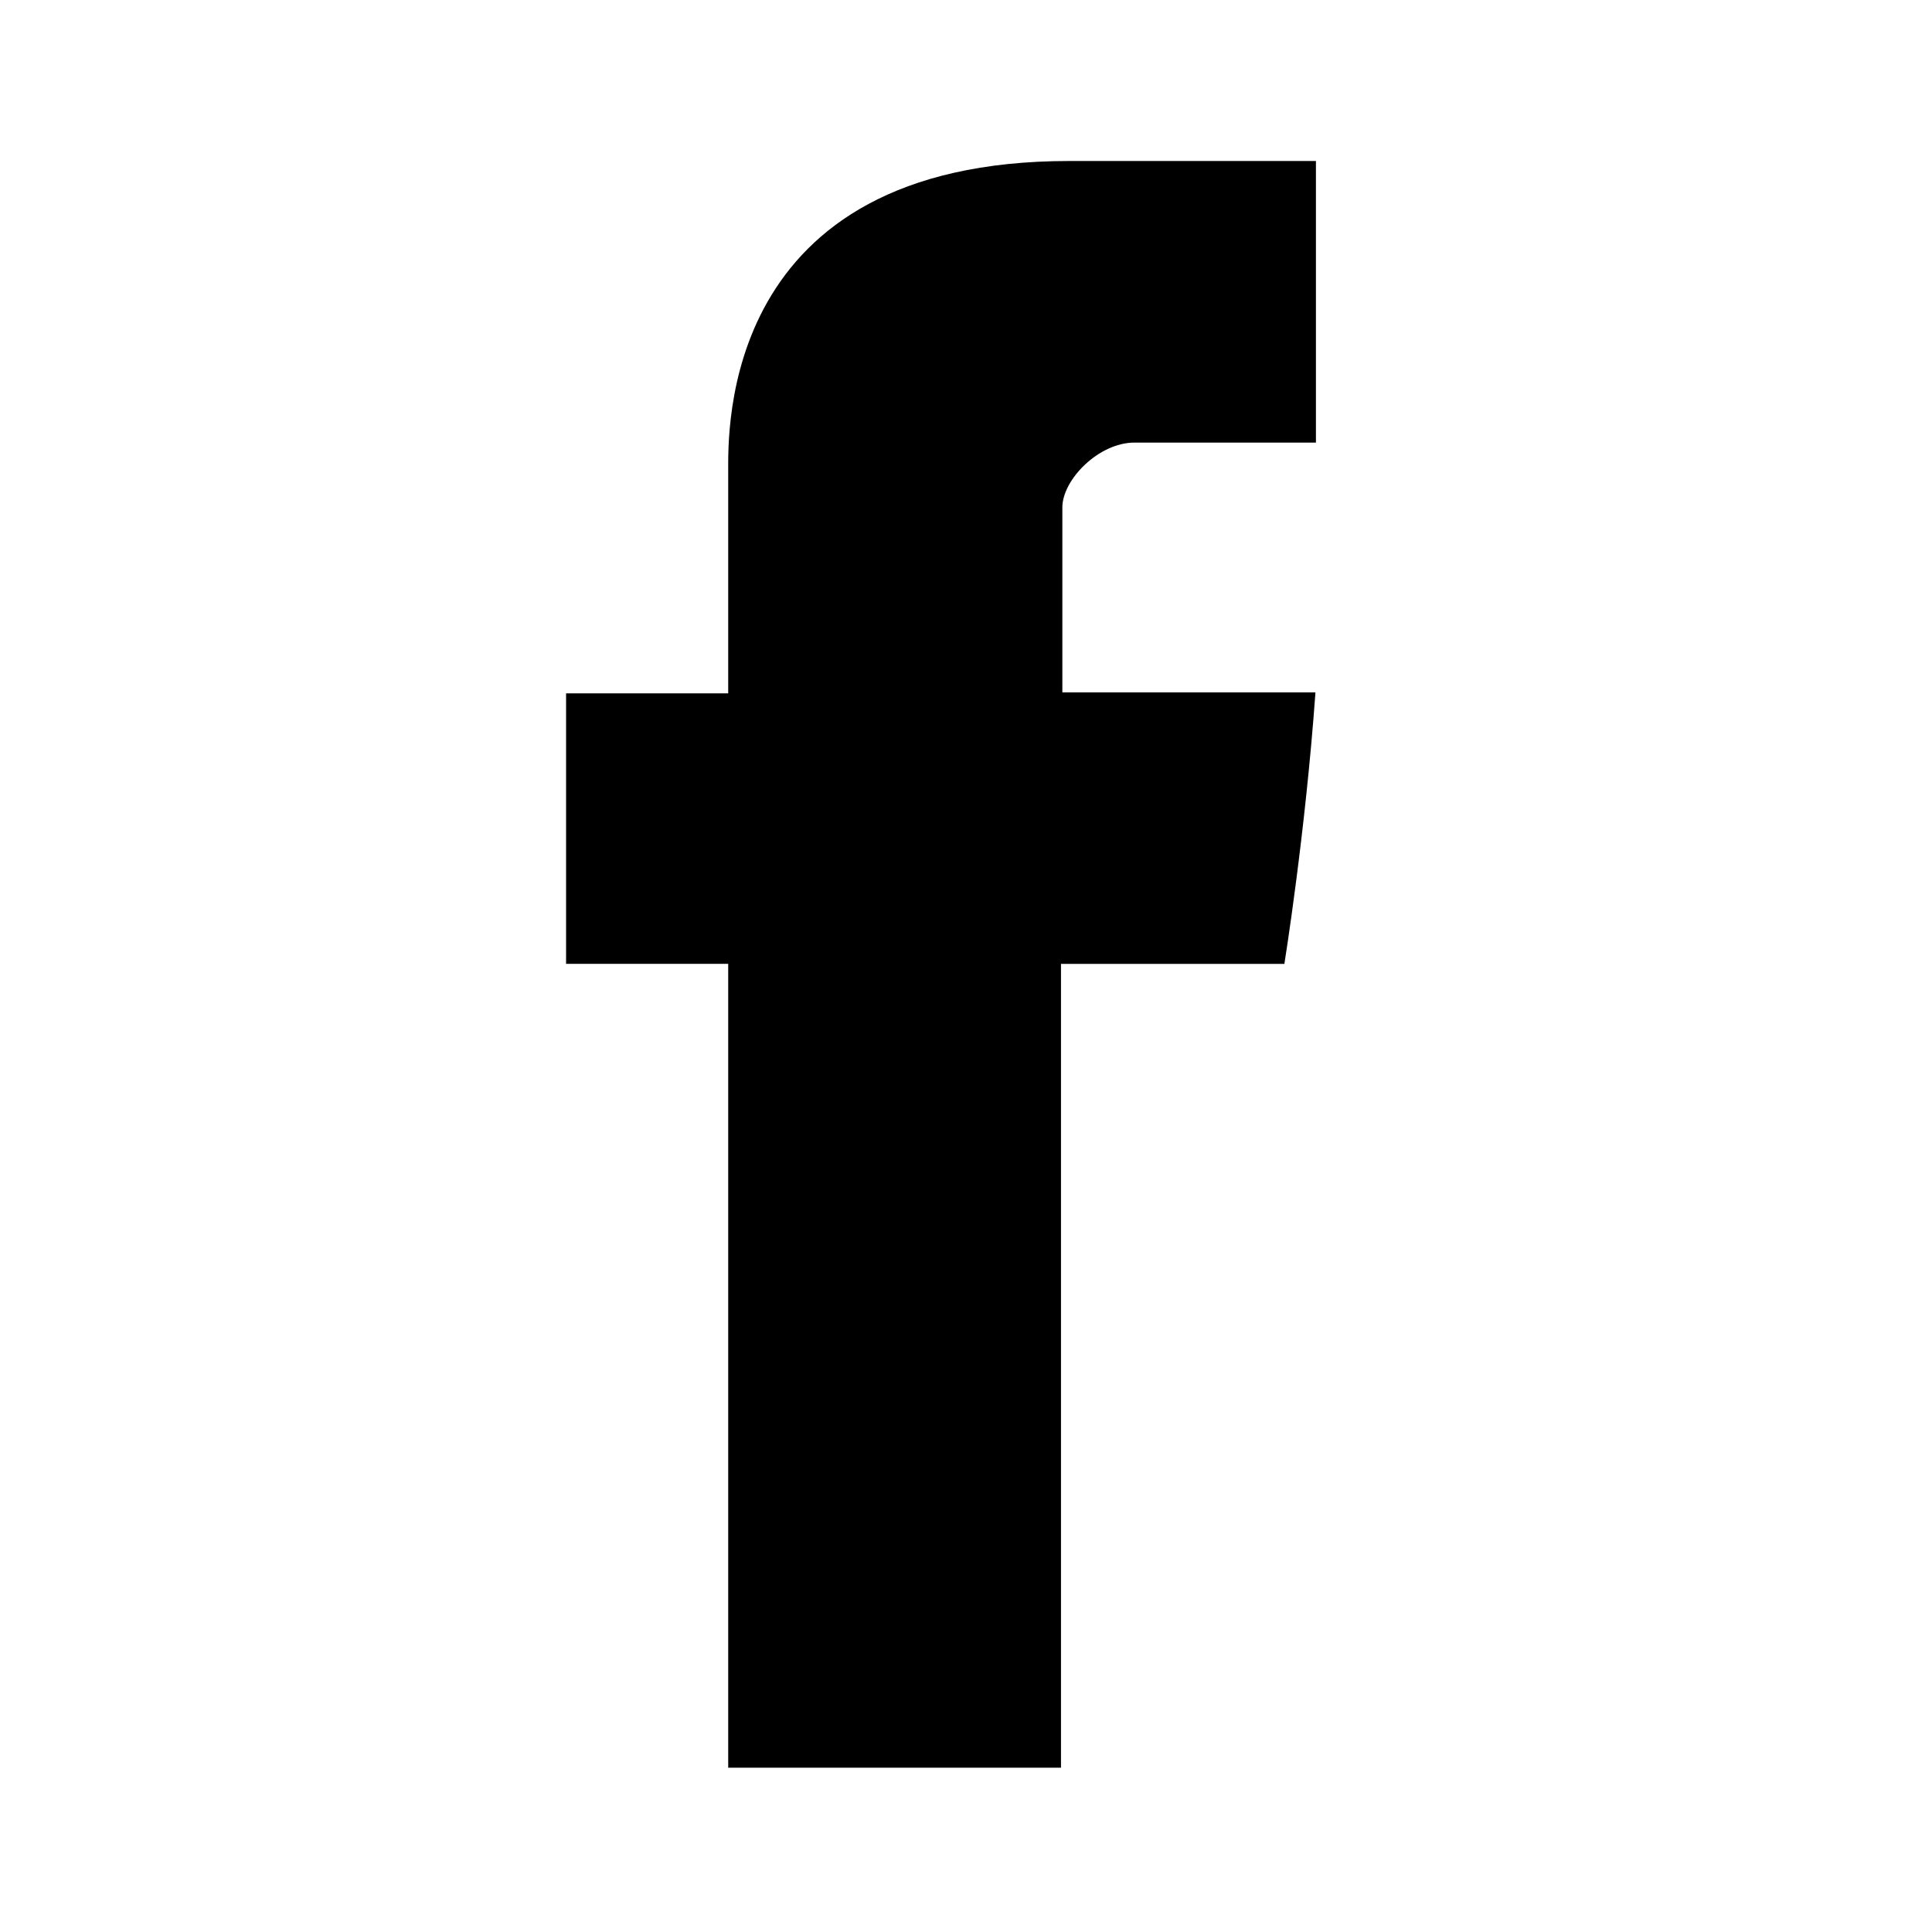
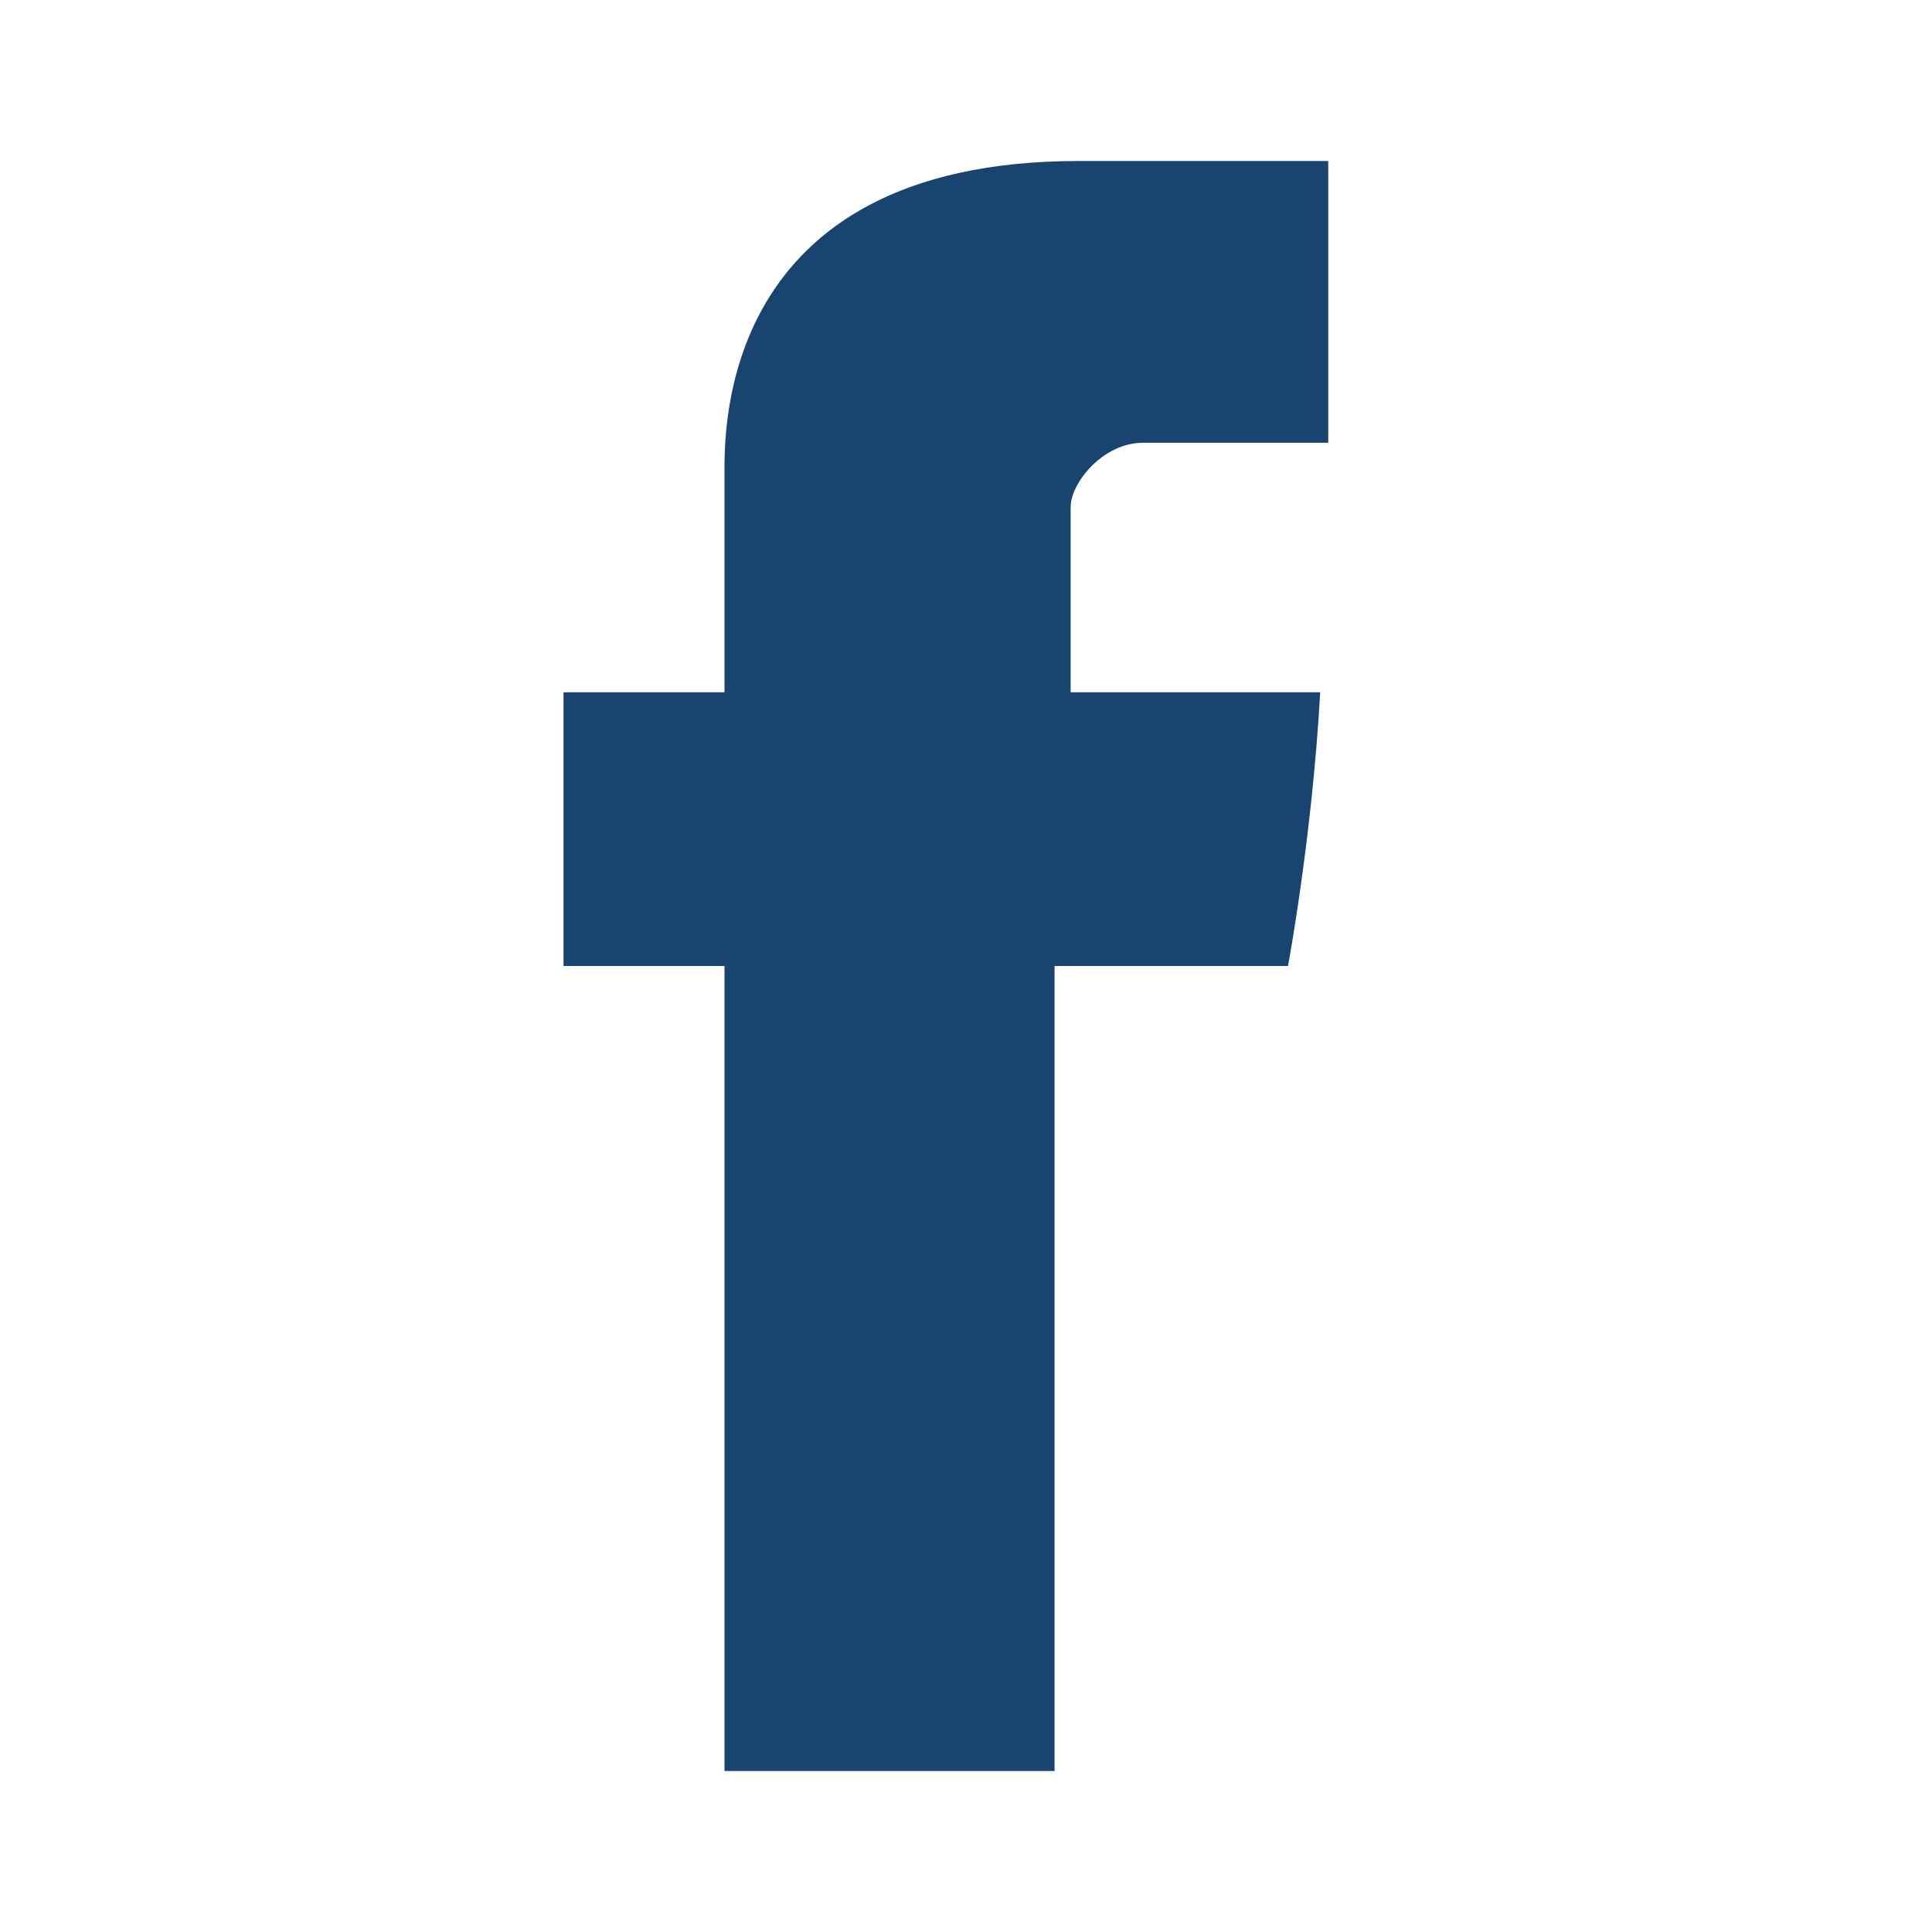
- <svg xmlns="http://www.w3.org/2000/svg" viewBox="-7 -2 24 24" width="24" fill="currentColor">
-   <path d="M2.046 3.865v2.748H.032v3.36h2.014v9.986H6.18V9.974h2.775s.26-1.611.386-3.373H6.197V4.303c0-.343.45-.805.896-.805h2.254V0H6.283c-4.34 0-4.237 3.363-4.237 3.865z" />
+ <svg xmlns="http://www.w3.org/2000/svg" version="1.1" id="Calque_1" x="0px" y="0px" viewBox="0 0 24 24" style="enable-background:new 0 0 24 24;" xml:space="preserve">
+   <style type="text/css">
+ 	.st0{fill:#1A4470;}
+ </style>
+   <path class="st0" d="M9,5.9v2.7H7V12h2v10h4.1V12H16c0,0,0.3-1.6,0.4-3.4h-3.1V6.3c0-0.3,0.4-0.8,0.9-0.8h2.3V2h-3.1  C8.9,2,9,5.4,9,5.9z" />
</svg>
